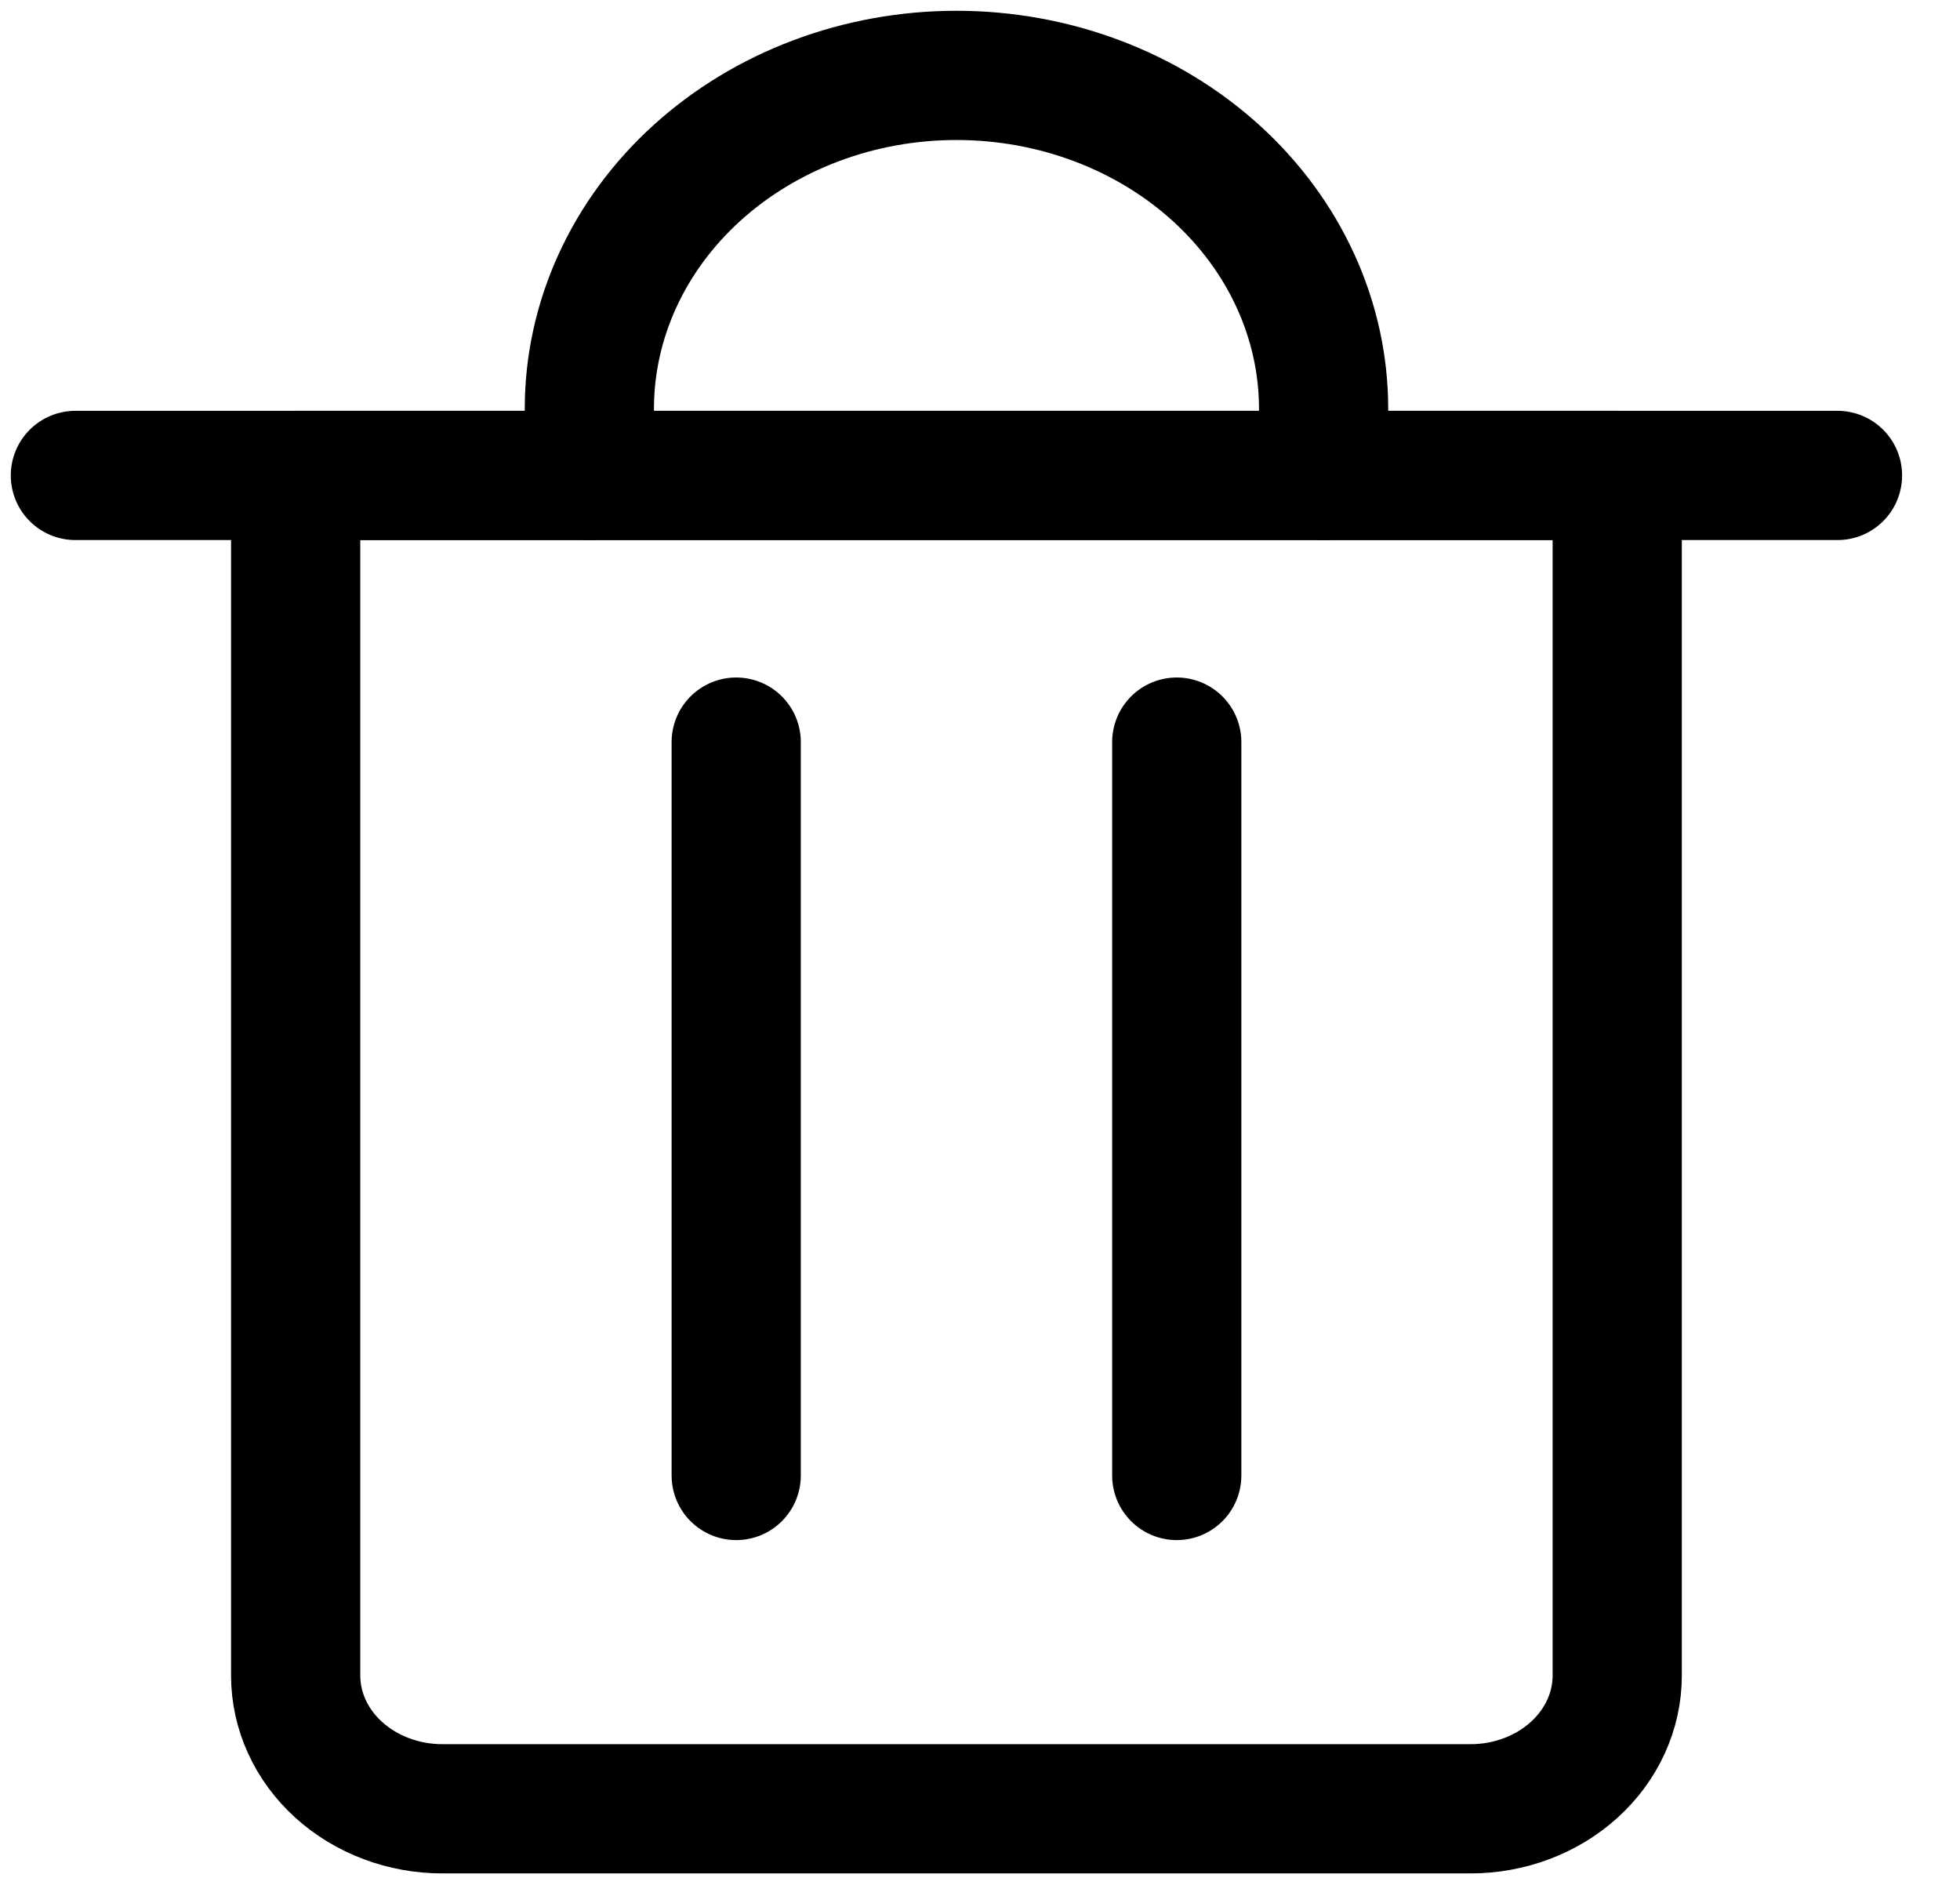
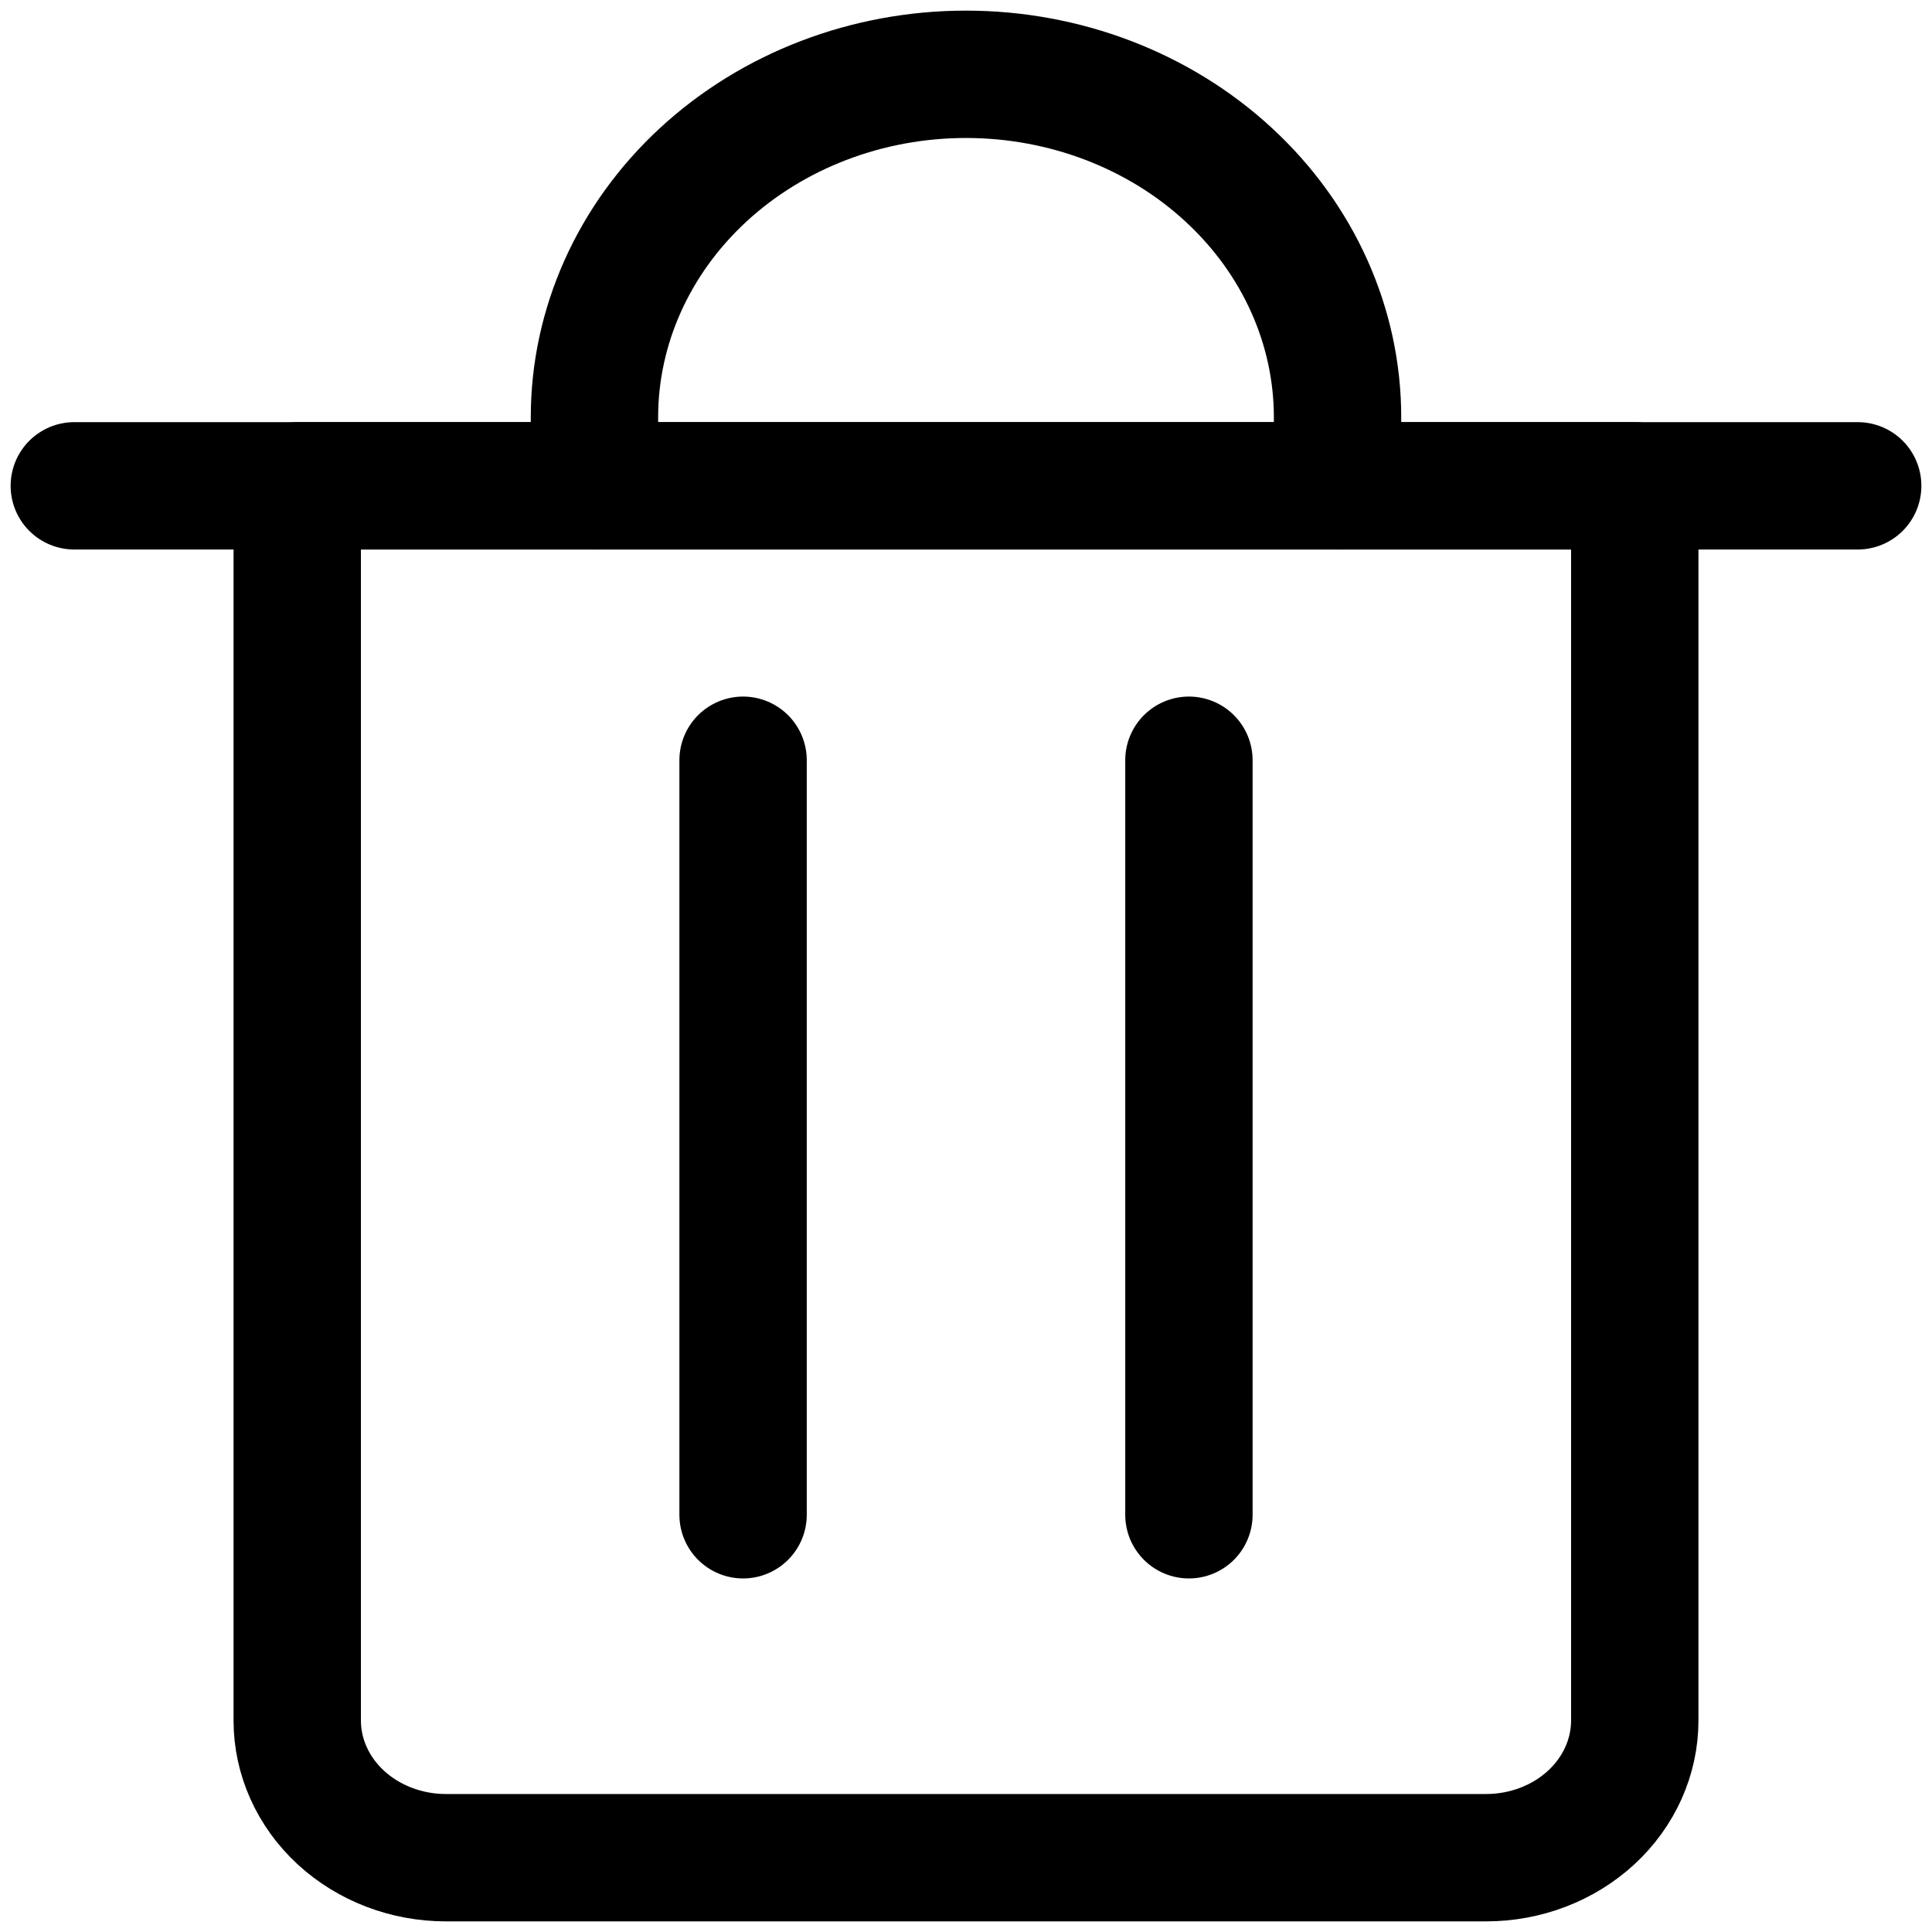
- <svg xmlns="http://www.w3.org/2000/svg" width="26" height="25" viewBox="0 0 26 25" fill="none">
-   <path d="M1 6.306H24.375" stroke="black" stroke-width="1.714" stroke-linecap="round" stroke-linejoin="round" />
-   <path d="M3.922 6.306H21.453V22.223C21.453 22.692 21.248 23.142 20.883 23.473C20.518 23.805 20.022 23.991 19.506 23.991H5.87C5.353 23.991 4.858 23.805 4.492 23.473C4.127 23.142 3.922 22.692 3.922 22.223V6.306Z" stroke="black" stroke-width="1.714" stroke-linecap="round" stroke-linejoin="round" />
-   <path d="M7.818 6.306V5.421C7.818 4.249 8.331 3.124 9.244 2.295C10.158 1.466 11.396 1 12.688 1C13.979 1 15.218 1.466 16.131 2.295C17.044 3.124 17.558 4.249 17.558 5.421V6.306" stroke="black" stroke-width="1.714" stroke-linecap="round" stroke-linejoin="round" />
-   <path d="M9.766 9.843V19.57" stroke="black" stroke-width="1.714" stroke-linecap="round" stroke-linejoin="round" />
-   <path d="M15.61 9.843V19.57" stroke="black" stroke-width="1.714" stroke-linecap="round" stroke-linejoin="round" />
+ <svg xmlns="http://www.w3.org/2000/svg" width="26" height="26" viewBox="0 0 26 26" fill="none">
+   <path d="M1 6.538H25" stroke="black" stroke-width="1.714" stroke-linecap="round" stroke-linejoin="round" />
+   <path d="M4 6.538H22V23.154C22 23.643 21.789 24.113 21.414 24.459C21.039 24.805 20.53 25 20 25H6C5.47 25 4.961 24.805 4.586 24.459C4.211 24.113 4 23.643 4 23.154V6.538Z" stroke="black" stroke-width="1.714" stroke-linecap="round" stroke-linejoin="round" />
+   <path d="M8 6.538V5.615C8 4.391 8.527 3.217 9.464 2.352C10.402 1.486 11.674 1 13 1C14.326 1 15.598 1.486 16.535 2.352C17.473 3.217 18 4.391 18 5.615V6.538" stroke="black" stroke-width="1.714" stroke-linecap="round" stroke-linejoin="round" />
+   <path d="M10 10.231V20.385" stroke="black" stroke-width="1.714" stroke-linecap="round" stroke-linejoin="round" />
+   <path d="M16 10.231V20.385" stroke="black" stroke-width="1.714" stroke-linecap="round" stroke-linejoin="round" />
</svg>
